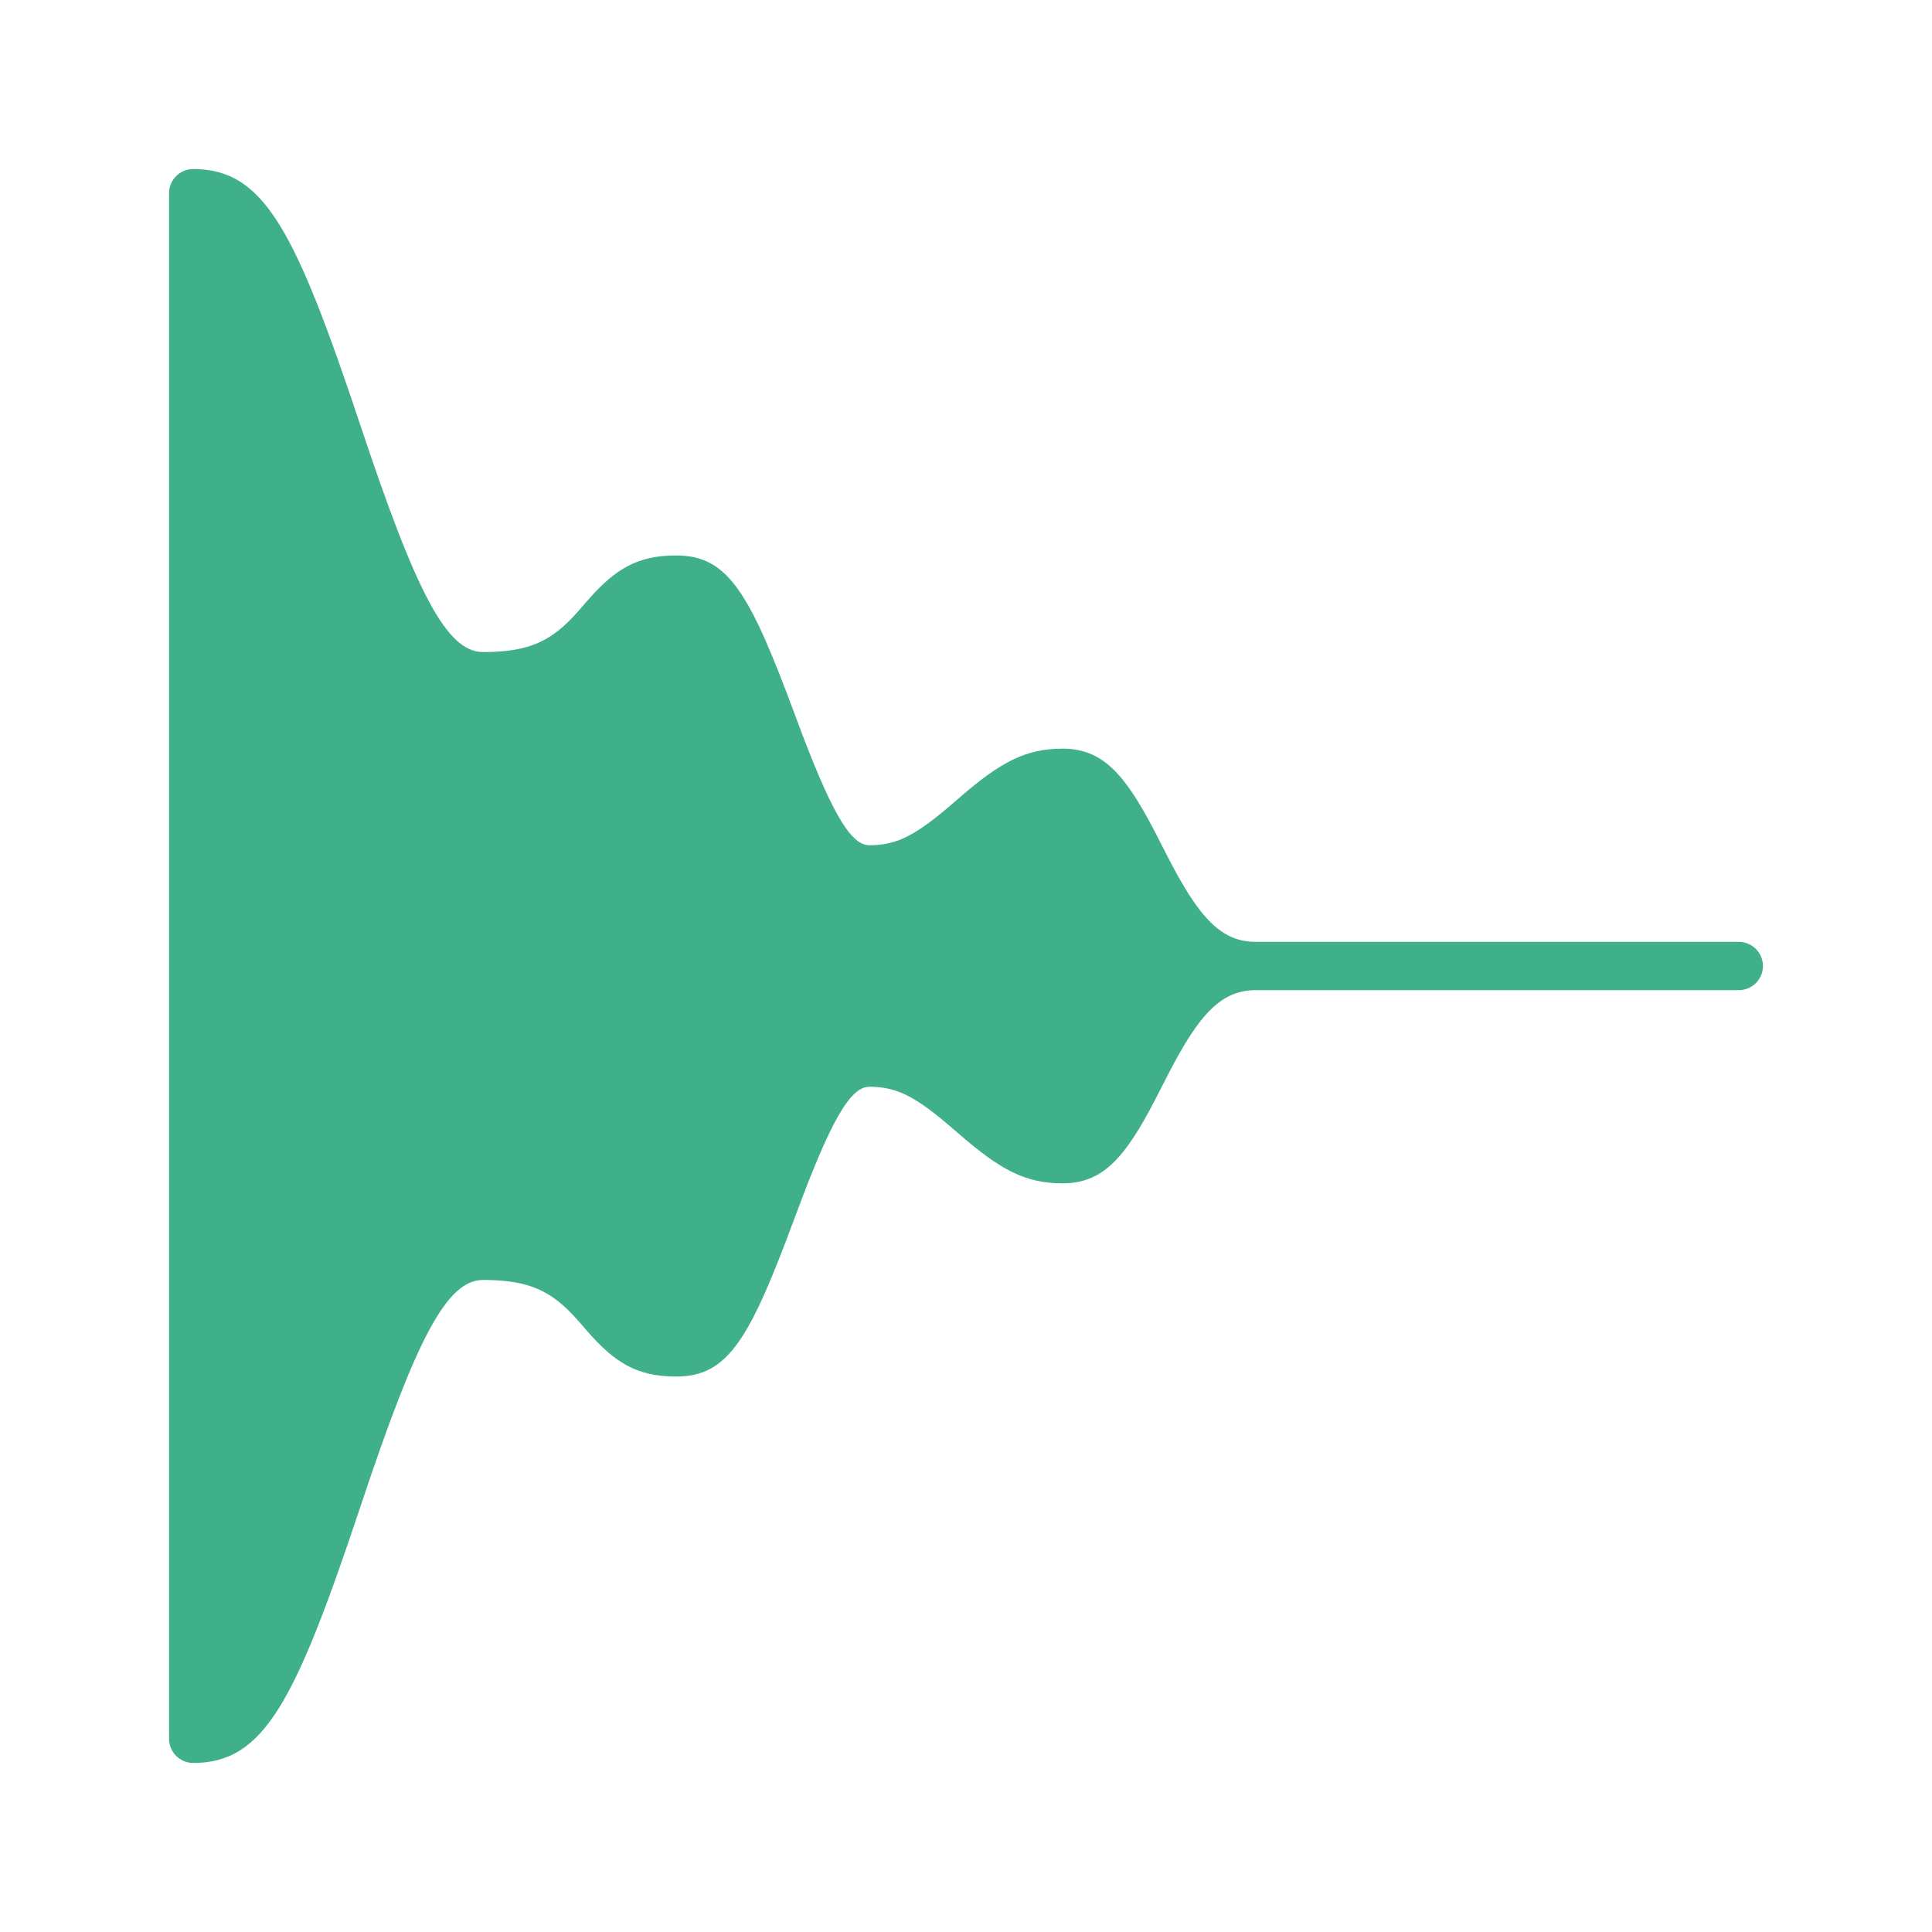
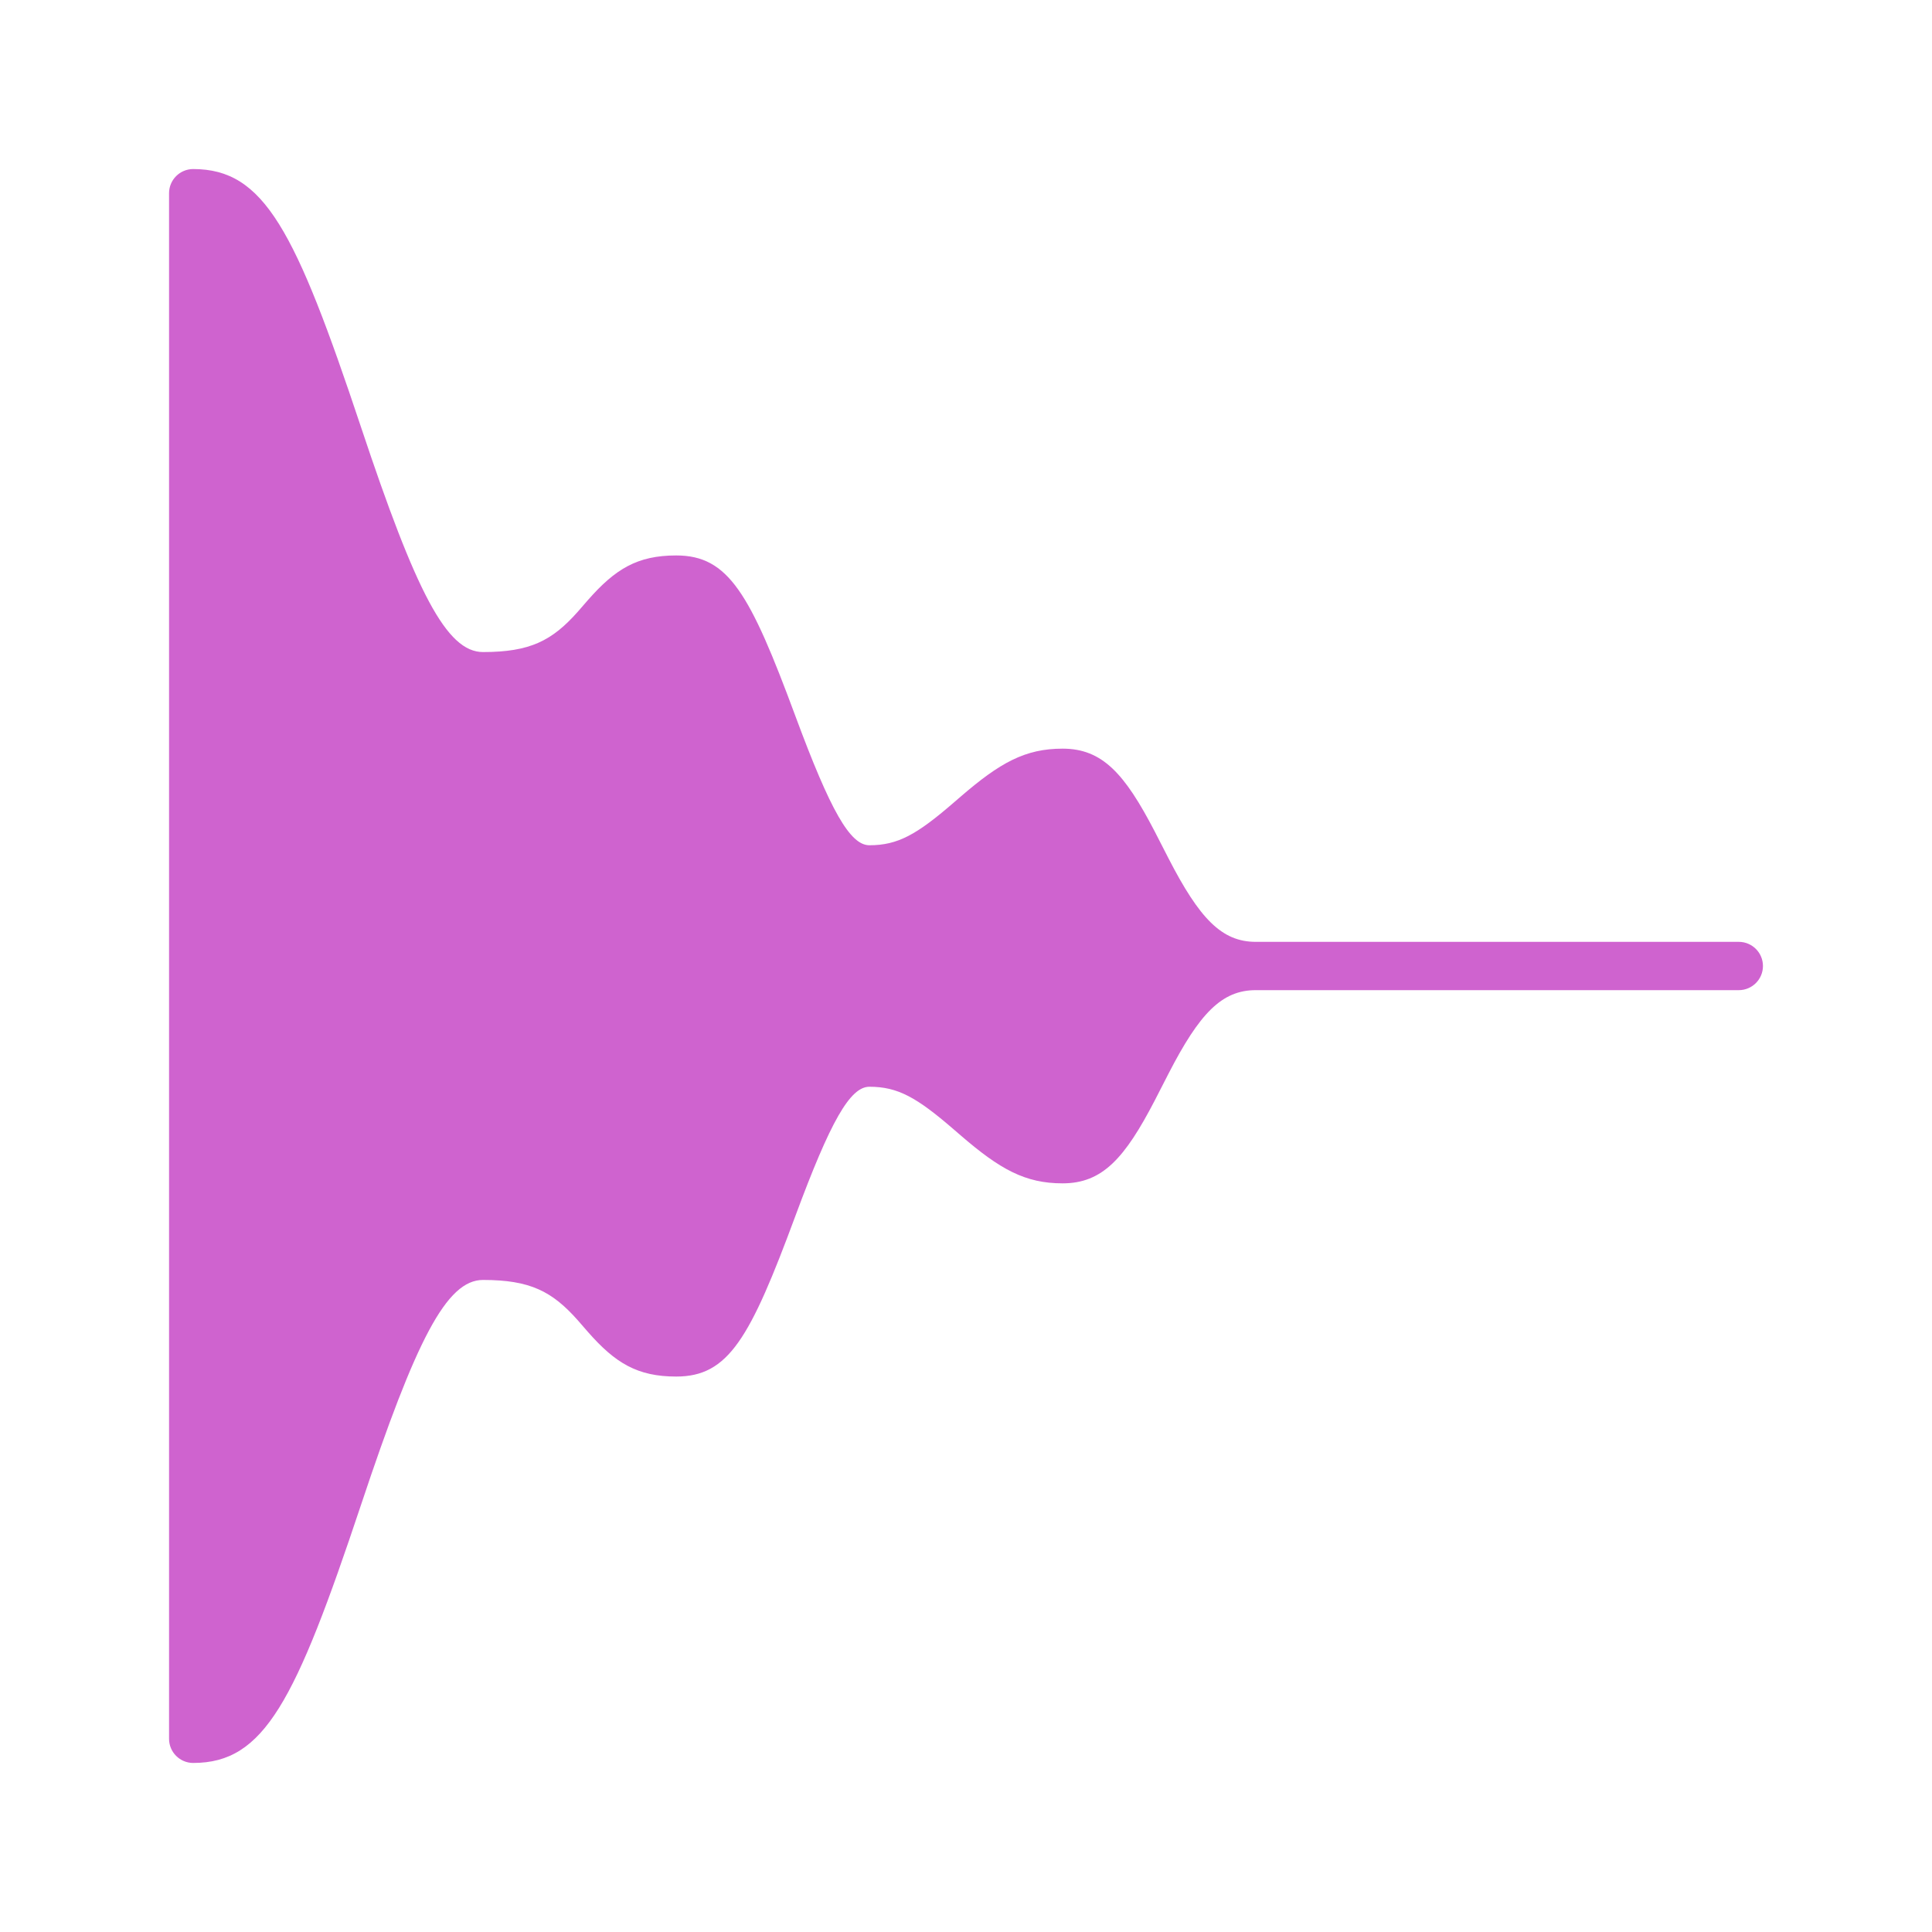
<svg xmlns="http://www.w3.org/2000/svg" width="20px" height="20px" viewBox="0 0 20 20" version="1.1">
  <g id="Sound/Effects/Fade-out" stroke="none" stroke-width="1" fill="none" fill-rule="evenodd">
-     <path d="M13,10.25 C12.647,10.25 12.417,10.491 12.096,11.115 L11.954,11.392 C11.644,11.989 11.413,12.25 11,12.25 C10.612,12.25 10.352,12.105 9.943,11.752 L9.87,11.689 C9.489,11.36 9.294,11.25 9,11.25 C8.8,11.25 8.597,11.607 8.234,12.587 C7.764,13.857 7.541,14.25 7,14.25 C6.598,14.25 6.369,14.11 6.087,13.789 C6.032,13.726 6.003,13.692 5.98,13.666 C5.715,13.368 5.488,13.25 5,13.25 C4.623,13.25 4.307,13.868 3.737,15.579 C3.057,17.618 2.735,18.25 2,18.25 C1.862,18.25 1.75,18.138 1.75,18 L1.75,2 C1.75,1.862 1.862,1.75 2,1.75 C2.735,1.75 3.057,2.382 3.737,4.421 C4.307,6.132 4.623,6.75 5,6.75 C5.488,6.75 5.715,6.632 5.98,6.334 C6.003,6.308 6.032,6.274 6.087,6.211 C6.369,5.89 6.598,5.75 7,5.75 C7.541,5.75 7.764,6.143 8.234,7.413 C8.597,8.393 8.8,8.75 9,8.75 C9.294,8.75 9.489,8.64 9.87,8.311 L9.943,8.248 C10.352,7.895 10.612,7.75 11,7.75 C11.413,7.75 11.644,8.011 11.954,8.608 L12.096,8.885 C12.417,9.509 12.647,9.75 13,9.75 L18,9.75 C18.138,9.75 18.25,9.862 18.25,10 C18.25,10.138 18.138,10.25 18,10.25 L13,10.25 L13,10.25 Z" id="Path" fill="#3FB08A" fill-rule="nonzero" />
+     <path d="M13,10.25 C12.647,10.25 12.417,10.491 12.096,11.115 L11.954,11.392 C11.644,11.989 11.413,12.25 11,12.25 C10.612,12.25 10.352,12.105 9.943,11.752 L9.87,11.689 C9.489,11.36 9.294,11.25 9,11.25 C8.8,11.25 8.597,11.607 8.234,12.587 C7.764,13.857 7.541,14.25 7,14.25 C6.598,14.25 6.369,14.11 6.087,13.789 C6.032,13.726 6.003,13.692 5.98,13.666 C5.715,13.368 5.488,13.25 5,13.25 C4.623,13.25 4.307,13.868 3.737,15.579 C3.057,17.618 2.735,18.25 2,18.25 C1.862,18.25 1.75,18.138 1.75,18 L1.75,2 C1.75,1.862 1.862,1.75 2,1.75 C2.735,1.75 3.057,2.382 3.737,4.421 C4.307,6.132 4.623,6.75 5,6.75 C5.488,6.75 5.715,6.632 5.98,6.334 C6.003,6.308 6.032,6.274 6.087,6.211 C6.369,5.89 6.598,5.75 7,5.75 C7.541,5.75 7.764,6.143 8.234,7.413 C8.597,8.393 8.8,8.75 9,8.75 C9.294,8.75 9.489,8.64 9.87,8.311 L9.943,8.248 C10.352,7.895 10.612,7.75 11,7.75 C11.413,7.75 11.644,8.011 11.954,8.608 L12.096,8.885 C12.417,9.509 12.647,9.75 13,9.75 L18,9.75 C18.138,9.75 18.25,9.862 18.25,10 C18.25,10.138 18.138,10.25 18,10.25 L13,10.25 L13,10.25 Z" id="Path" fill="#CF63CF" fill-rule="nonzero" />
  </g>
</svg>
